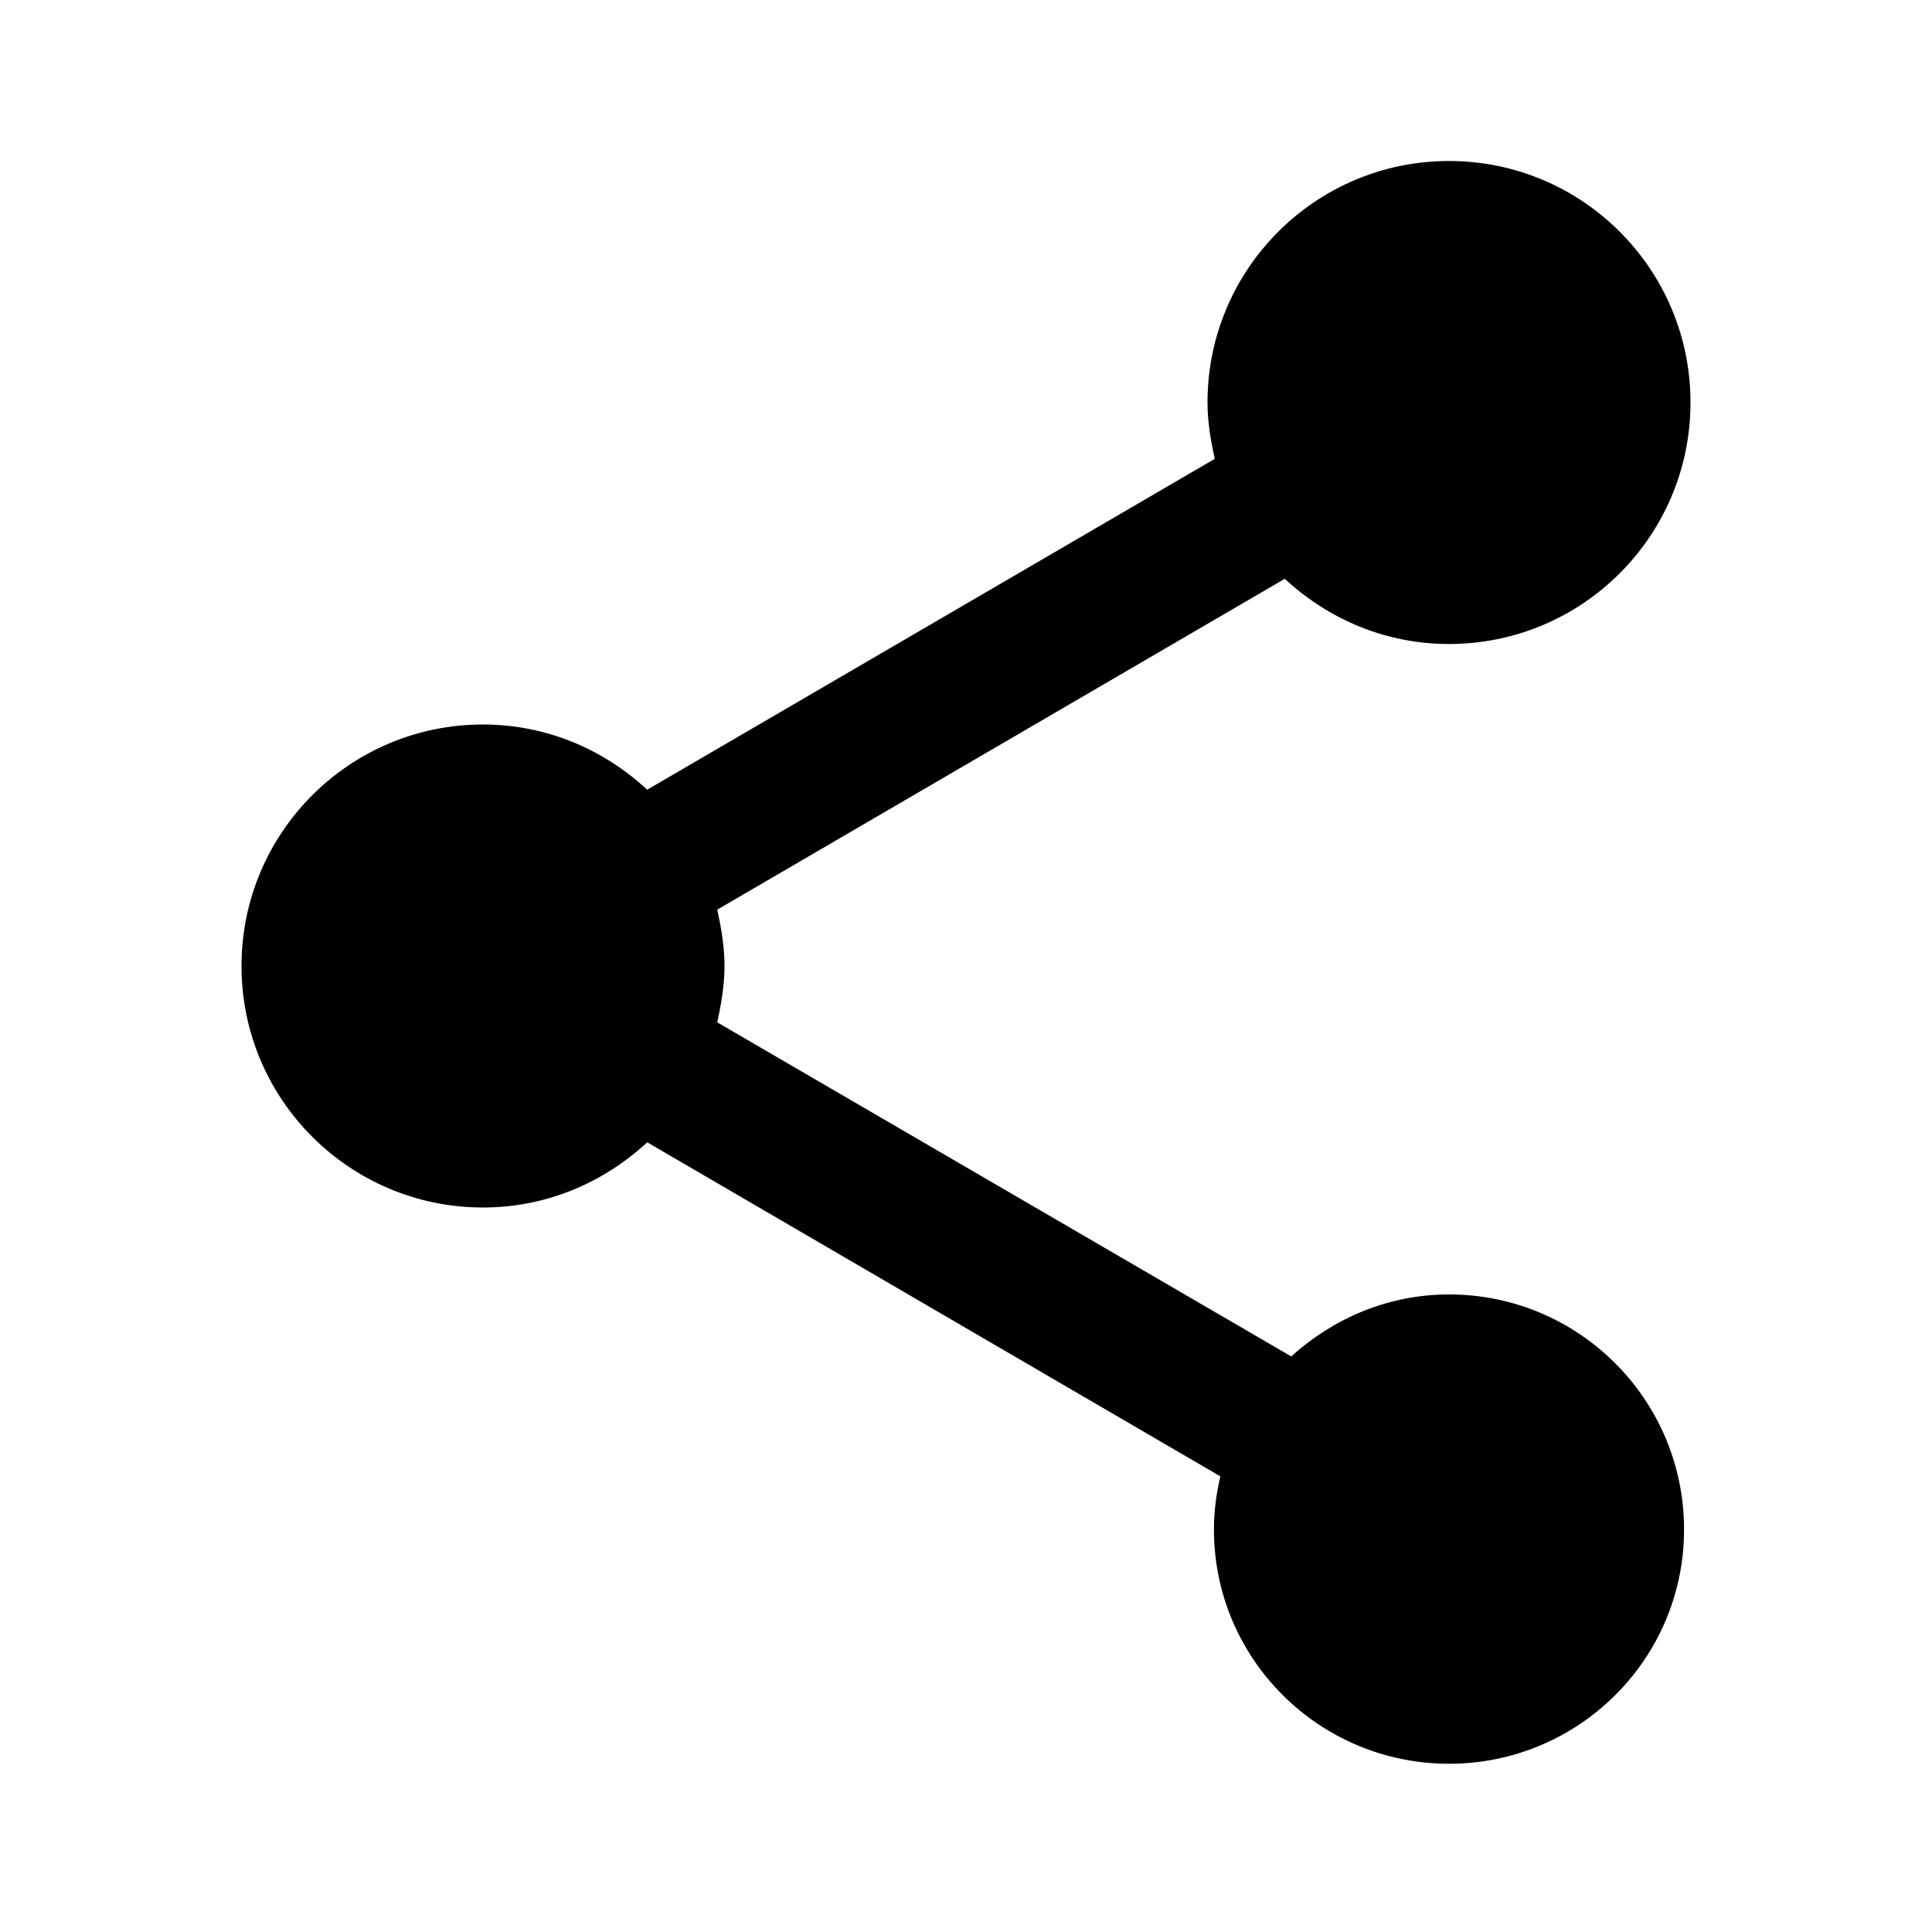
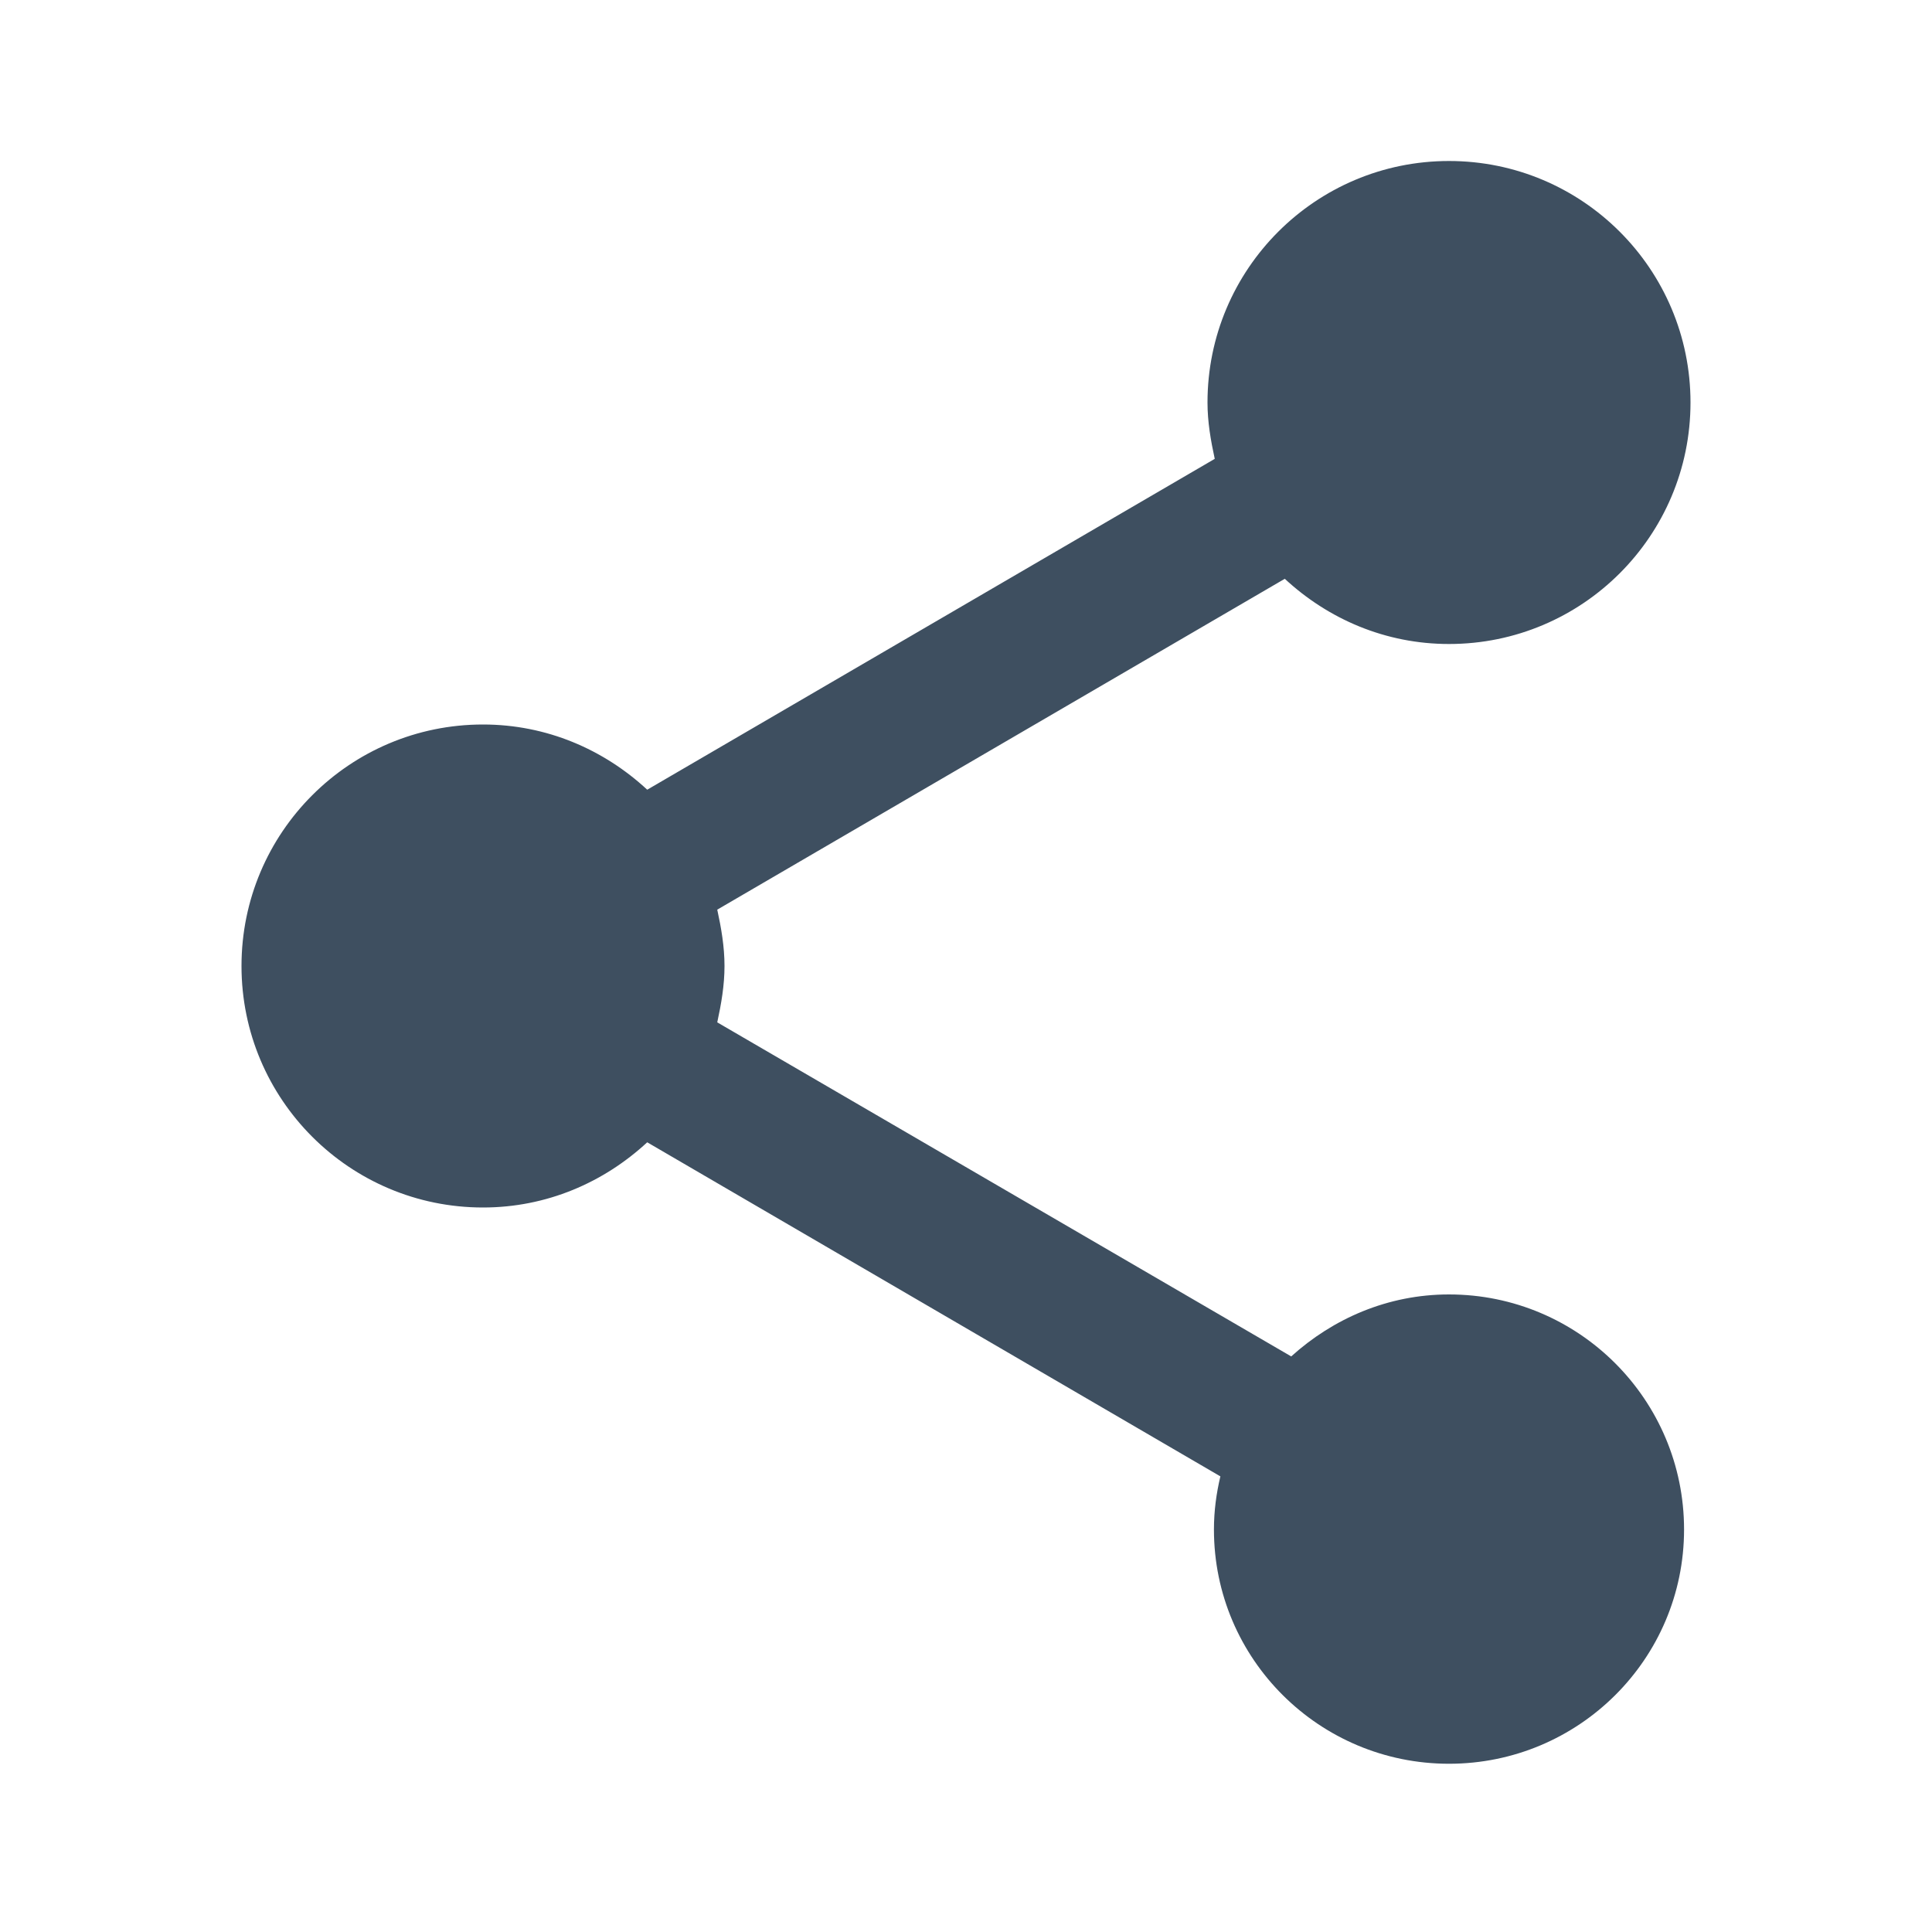
- <svg xmlns="http://www.w3.org/2000/svg" viewBox="0 0 24 24">
+ <svg xmlns="http://www.w3.org/2000/svg" fill="hsl(210, 21%, 31%)" viewBox="0 0 24 24">
  <path d="M18,16.08C17.24,16.08 16.56,16.38 16.04,16.85L8.91,12.7C8.96,12.47 9,12.24 9,12C9,11.76 8.96,11.53 8.91,11.3L15.96,7.19C16.5,7.69 17.21,8 18,8A3,3 0 0,0 21,5A3,3 0 0,0 18,2A3,3 0 0,0 15,5C15,5.24 15.04,5.47 15.09,5.7L8.04,9.81C7.5,9.31 6.79,9 6,9A3,3 0 0,0 3,12A3,3 0 0,0 6,15C6.79,15 7.5,14.69 8.04,14.19L15.16,18.34C15.11,18.55 15.08,18.77 15.08,19C15.08,20.61 16.39,21.91 18,21.91C19.61,21.91 20.92,20.61 20.92,19A2.92,2.92 0 0,0 18,16.08Z" />
</svg>
